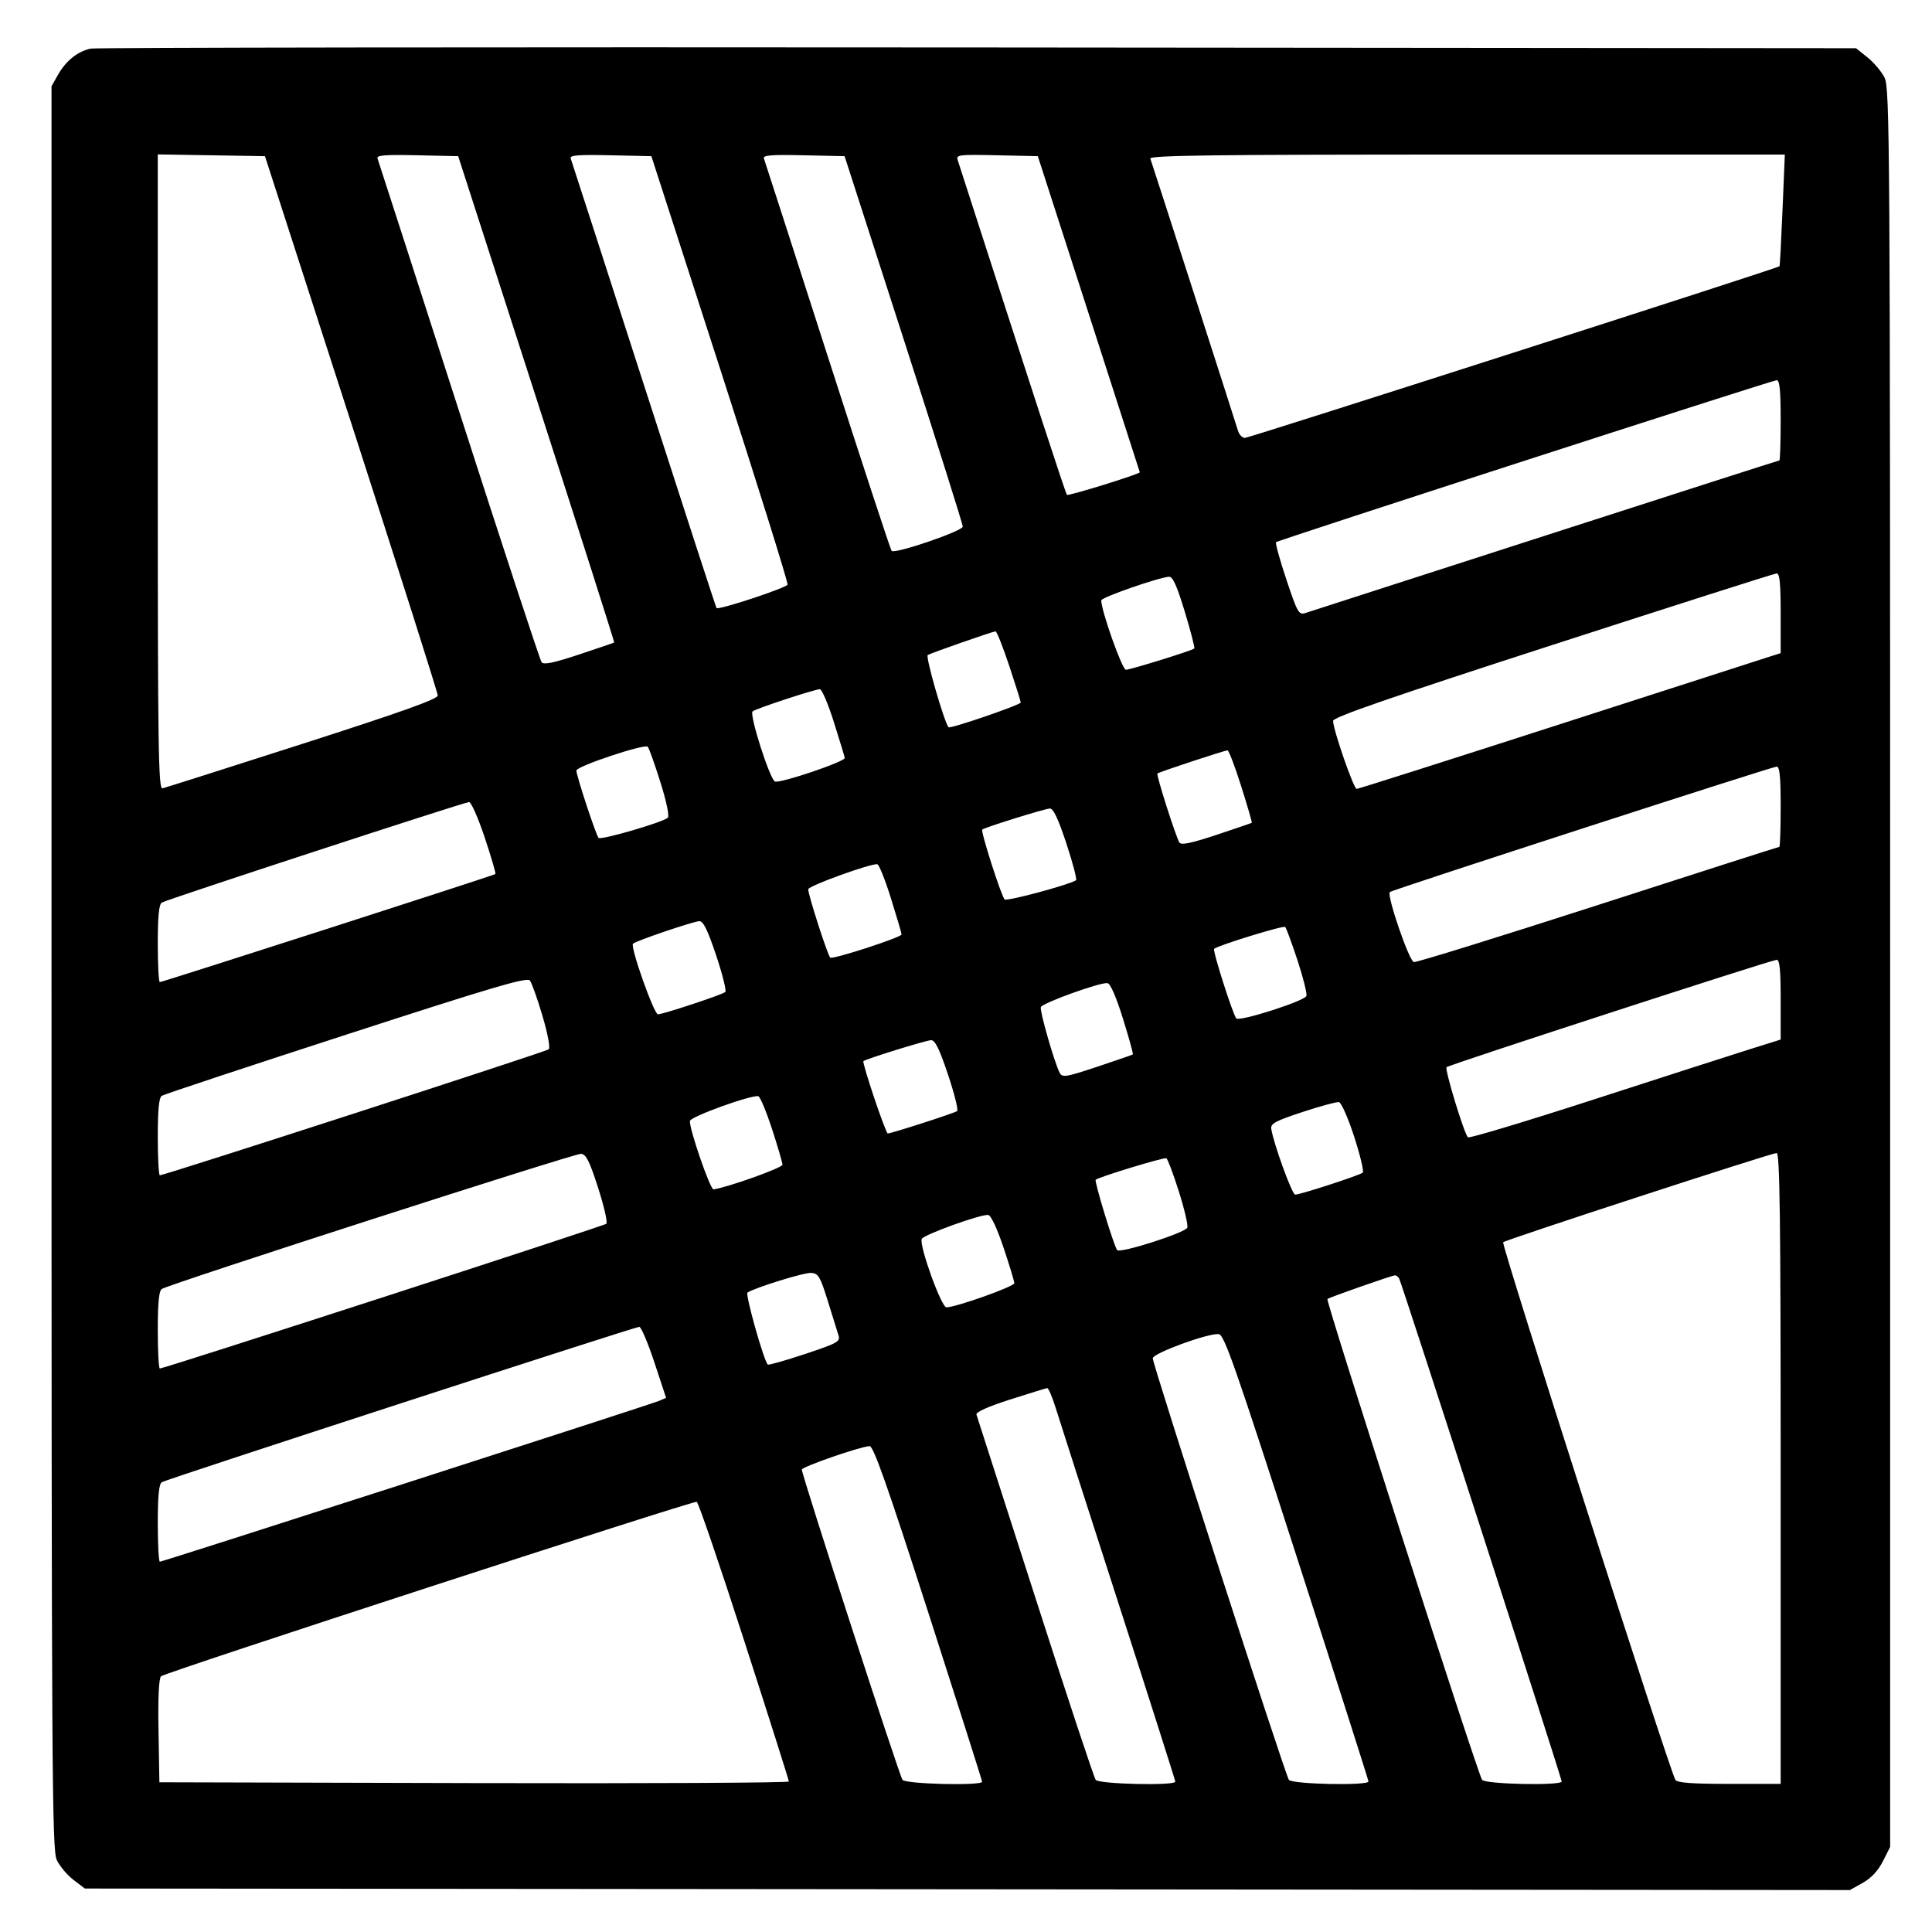
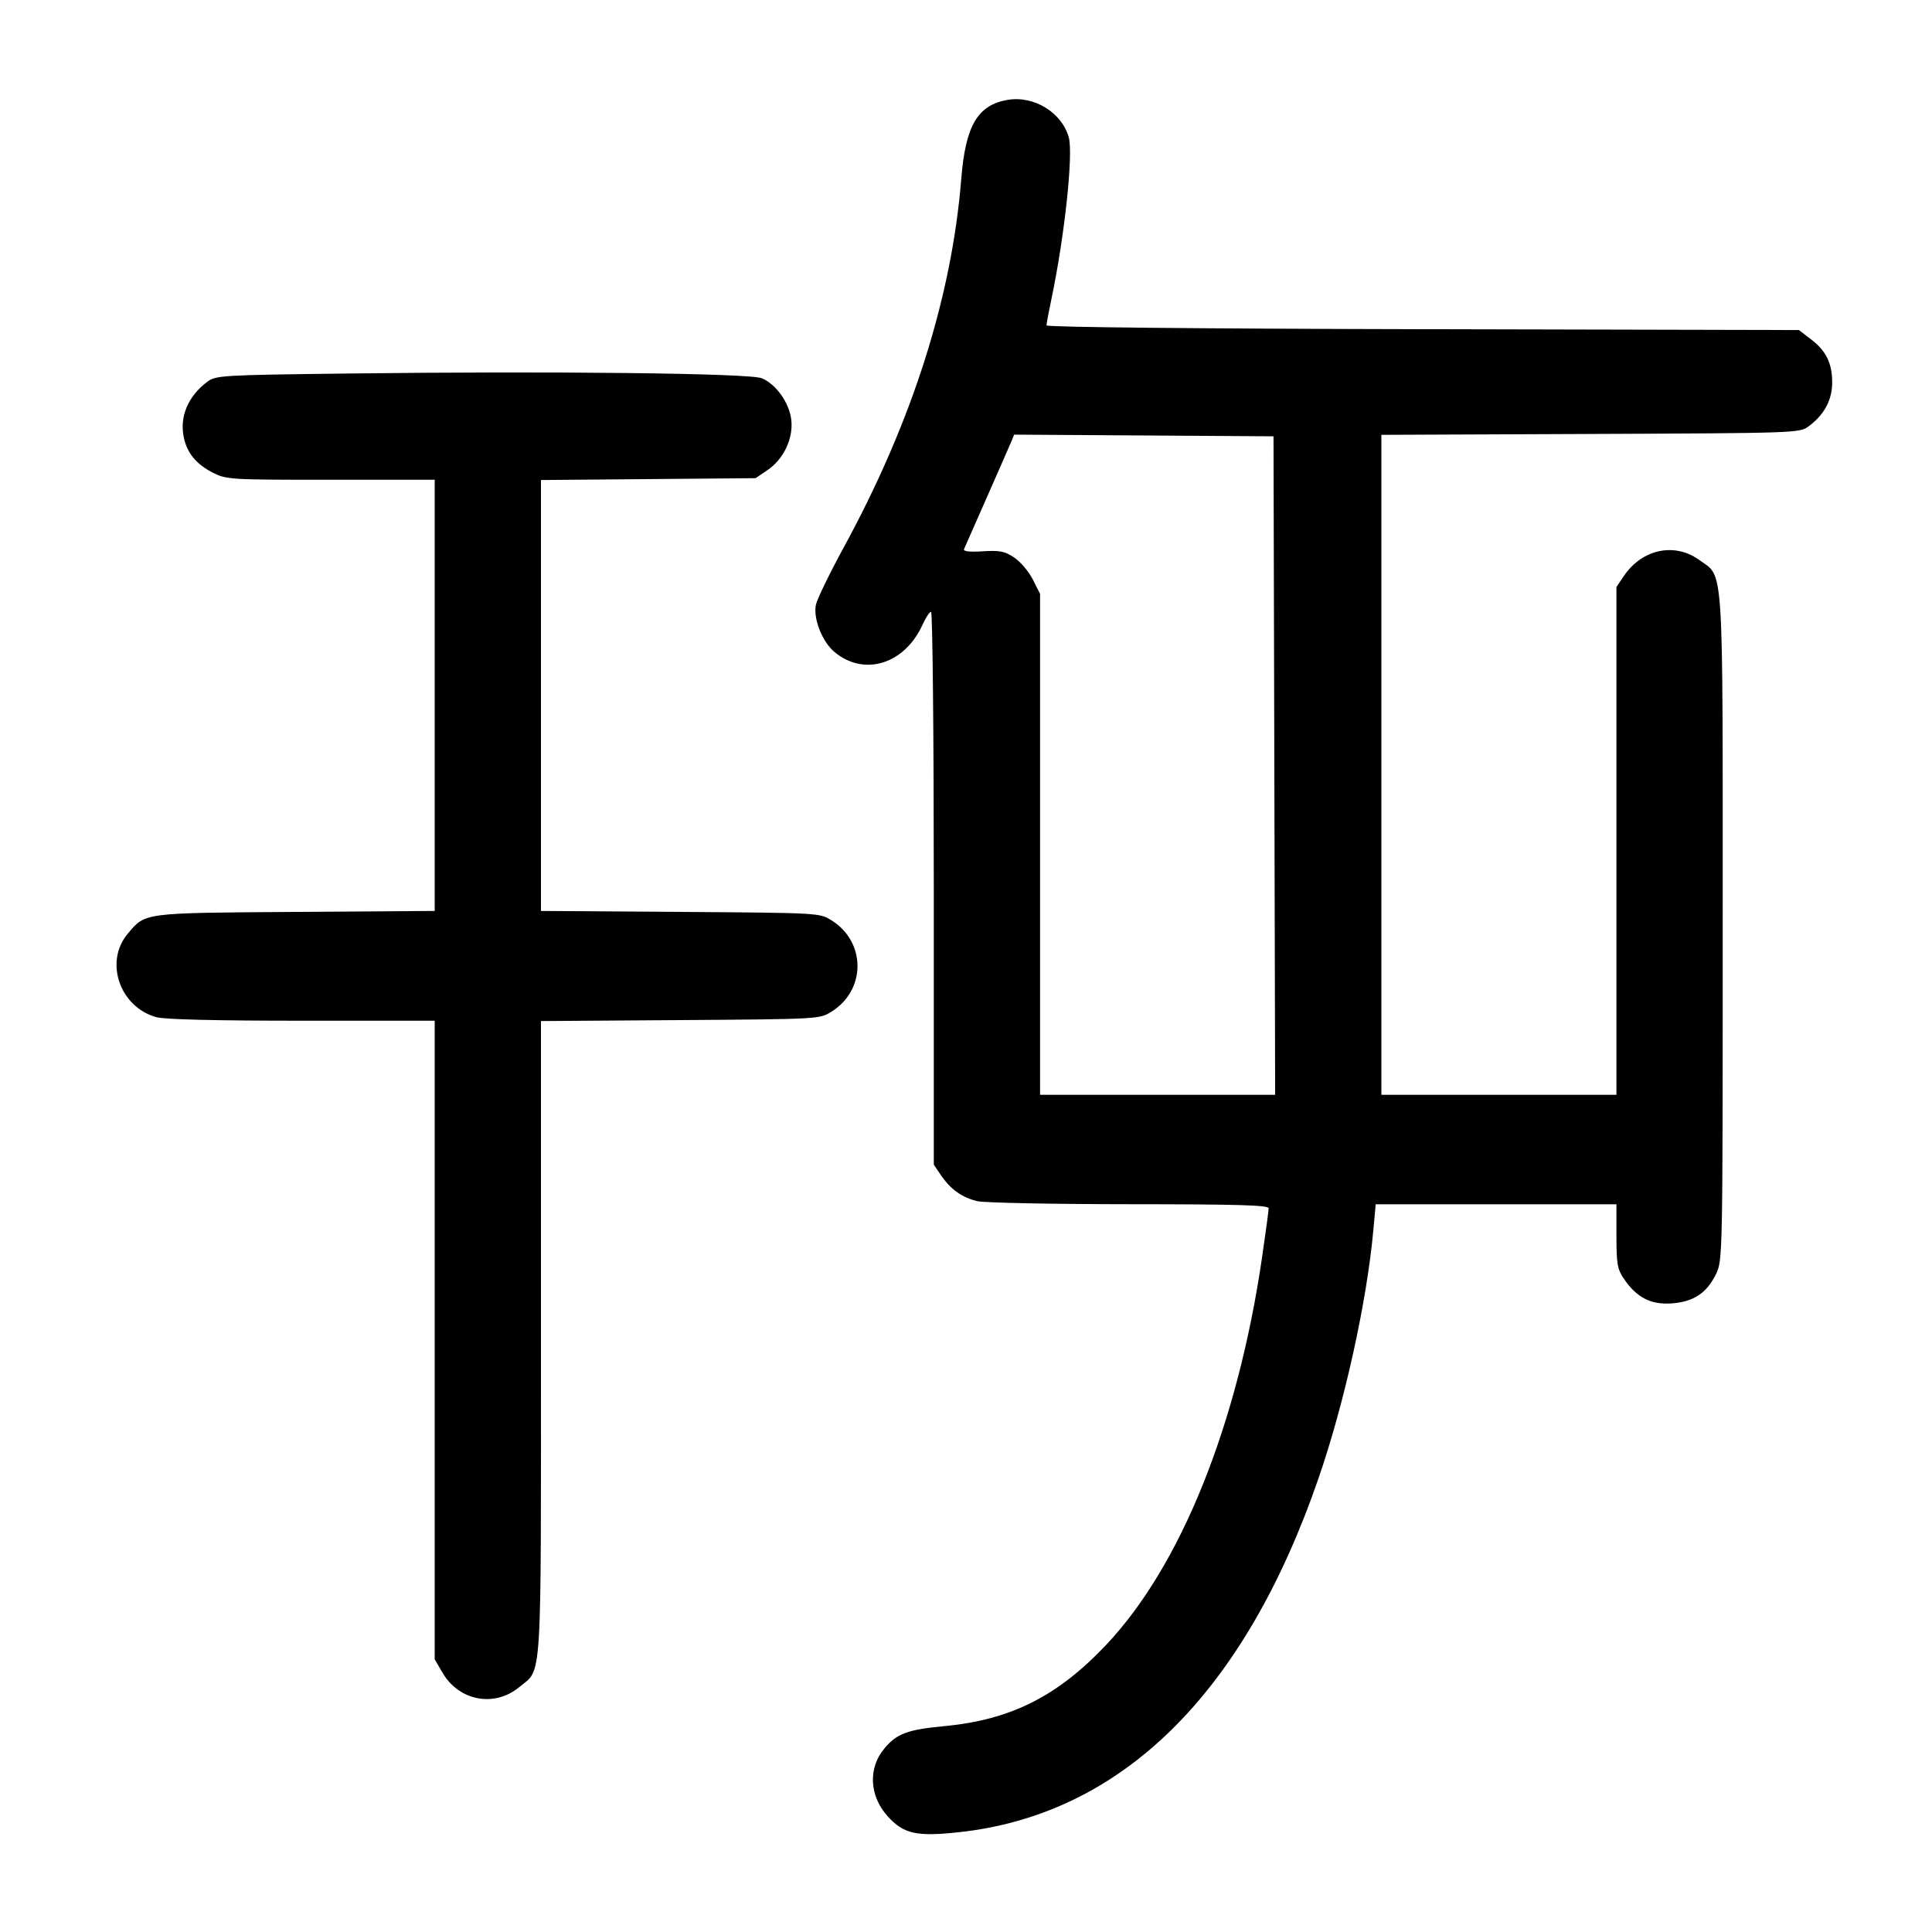
<svg xmlns="http://www.w3.org/2000/svg" width="1000" height="1000" viewBox="0 0 1000 1000" version="1.1" id="svg5">
-   <path d="M46.989 25.157 C 40.310 26.523,34.197 31.379,30.113 38.560 L 26.667 44.621 26.667 500.808 C 26.667 920.246,26.887 957.460,29.401 962.759 C 30.905 965.928,34.784 970.542,38.021 973.011 L 43.907 977.500 500.704 977.894 L 957.500 978.289 964.167 974.554 C 968.556 972.095,972.114 968.282,974.583 963.390 L 978.333 955.960 978.331 500.897 C 978.328 70.950,978.167 45.518,975.414 40.119 C 973.811 36.975,969.839 32.279,966.586 29.682 L 960.671 24.961 506.250 24.564 C 256.318 24.345,49.651 24.612,46.989 25.157 M181.859 219.167 C 206.453 295.250,226.582 358.625,226.591 360.000 C 226.602 361.829,207.802 368.541,156.574 385.000 C 118.056 397.375,85.445 407.742,84.104 408.039 C 81.978 408.509,81.667 387.576,81.667 244.249 L 81.667 79.919 109.405 80.376 L 137.143 80.833 181.859 219.167 M277.728 206.547 C 300.040 275.689,318.117 332.396,317.898 332.562 C 317.679 332.729,309.474 335.529,299.665 338.784 C 286.534 343.142,281.434 344.193,280.330 342.769 C 279.506 341.704,260.241 283.083,237.518 212.500 C 214.796 141.917,195.845 83.206,195.404 82.032 C 194.774 80.352,199.134 79.997,215.882 80.365 L 237.161 80.833 277.728 206.547 M372.709 190.833 C 392.266 251.333,407.986 301.628,407.641 302.599 C 407.037 304.302,371.955 315.880,370.879 314.732 C 370.587 314.421,353.665 262.417,333.274 199.167 C 312.883 135.917,295.840 83.206,295.401 82.032 C 294.774 80.352,299.134 79.997,315.878 80.365 L 337.151 80.833 372.709 190.833 M467.747 175.617 C 484.569 227.748,498.333 271.371,498.333 272.557 C 498.333 274.863,463.239 286.863,461.505 285.150 C 460.958 284.609,446.041 239.167,428.356 184.167 C 410.671 129.167,395.842 83.206,395.403 82.032 C 394.774 80.352,399.134 79.997,415.882 80.365 L 437.160 80.833 467.747 175.617 M563.548 162.500 C 578.054 207.417,589.940 244.292,589.961 244.446 C 590.086 245.344,552.968 256.857,552.252 256.141 C 551.550 255.439,536.468 209.227,495.701 82.866 C 494.811 80.110,496.254 79.932,515.959 80.366 L 537.175 80.833 563.548 162.500 M922.628 108.728 C 921.971 124.528,921.267 137.622,921.064 137.825 C 920.057 138.832,646.496 226.667,644.366 226.667 C 643.005 226.667,641.389 224.979,640.775 222.917 C 639.271 217.869,596.385 84.725,595.411 82.083 C 594.800 80.426,628.263 80.000,759.233 80.000 L 923.823 80.000 922.628 108.728 M921.667 217.500 C 921.667 228.958,921.365 238.333,920.996 238.333 C 920.627 238.333,866.065 255.850,799.746 277.258 C 733.427 298.667,677.550 316.695,675.575 317.321 C 672.260 318.370,671.510 317.035,665.819 299.957 C 662.428 289.782,660.020 281.092,660.466 280.645 C 661.518 279.593,916.839 196.977,919.583 196.800 C 921.146 196.700,921.667 201.873,921.667 217.500 M921.667 317.371 L 921.667 338.075 916.250 339.782 C 913.271 340.721,864.230 356.530,807.270 374.912 C 750.309 393.294,703.031 408.333,702.207 408.333 C 700.654 408.333,690.000 377.605,690.000 373.126 C 690.000 371.240,719.167 361.146,803.750 333.760 C 866.313 313.503,918.438 296.871,919.583 296.798 C 921.145 296.700,921.667 301.848,921.667 317.371 M613.267 316.695 C 616.328 326.795,618.532 335.336,618.166 335.676 C 617.006 336.754,585.059 346.667,582.745 346.667 C 580.850 346.667,570.000 316.095,570.000 310.757 C 570.000 309.224,599.561 298.919,605.101 298.520 C 607.010 298.383,609.185 303.223,613.267 316.695 M522.362 344.586 C 525.646 354.442,528.333 363.005,528.333 363.615 C 528.333 364.836,491.758 377.371,490.963 376.423 C 488.685 373.706,478.928 339.829,480.198 339.044 C 481.886 338.001,513.353 327.012,515.279 326.793 C 515.891 326.724,519.078 334.731,522.362 344.586 M431.609 373.750 C 434.573 383.146,437.111 391.490,437.249 392.292 C 437.573 394.174,403.892 405.571,401.133 404.512 C 398.505 403.504,387.752 369.885,389.526 368.223 C 390.966 366.874,421.385 356.841,424.360 356.734 C 425.384 356.697,428.646 364.354,431.609 373.750 M341.762 404.667 C 344.926 414.719,346.544 422.423,345.666 423.254 C 343.187 425.603,310.975 434.985,309.819 433.695 C 308.444 432.161,298.333 401.470,298.333 398.829 C 298.333 396.637,333.495 384.906,335.263 386.507 C 335.866 387.053,338.791 395.225,341.762 404.667 M642.441 406.944 C 645.683 417.180,648.147 425.699,647.917 425.876 C 647.688 426.053,639.446 428.871,629.603 432.138 C 616.606 436.452,611.370 437.543,610.480 436.123 C 608.601 433.126,598.375 401.069,599.075 400.370 C 599.806 399.638,633.631 388.469,635.358 388.389 C 636.013 388.358,639.200 396.708,642.441 406.944 M921.667 417.500 C 921.667 428.958,921.357 438.333,920.979 438.333 C 920.600 438.333,878.426 451.855,827.259 468.381 C 776.092 484.908,733.140 498.220,731.811 497.964 C 729.351 497.490,717.676 463.445,719.381 461.720 C 720.466 460.622,916.701 396.991,919.583 396.803 C 921.146 396.701,921.667 401.872,921.667 417.500 M250.868 433.438 C 254.247 443.579,256.747 452.116,256.423 452.408 C 255.655 453.100,84.100 508.333,82.719 508.333 C 82.140 508.333,81.667 499.378,81.667 488.432 C 81.667 474.391,82.277 468.133,83.741 467.182 C 86.082 465.660,239.760 415.381,242.779 415.149 C 243.849 415.067,247.489 423.297,250.868 433.438 M551.981 436.660 C 555.311 446.740,557.540 455.283,556.934 455.645 C 552.729 458.157,521.013 466.659,519.987 465.550 C 518.173 463.587,507.506 430.265,508.415 429.397 C 509.549 428.313,540.456 418.674,543.380 418.492 C 545.184 418.379,547.689 423.671,551.981 436.660 M461.204 465.129 C 464.190 474.683,466.641 483.025,466.650 483.666 C 466.671 485.142,431.316 496.647,429.744 495.675 C 428.539 494.930,418.333 463.286,418.333 460.295 C 418.333 458.543,451.264 446.637,454.136 447.351 C 455.037 447.575,458.217 455.575,461.204 465.129 M370.679 494.507 C 373.964 504.319,376.093 512.851,375.410 513.466 C 373.868 514.854,343.212 525.000,340.560 525.000 C 338.471 525.000,326.104 490.022,327.637 488.451 C 329.014 487.042,358.715 476.950,361.936 476.798 C 364.006 476.700,366.212 481.169,370.679 494.507 M671.616 497.140 C 674.566 506.109,676.619 514.387,676.178 515.536 C 675.172 518.157,641.546 528.917,639.911 527.141 C 638.163 525.241,627.523 491.905,628.415 491.119 C 630.468 489.309,664.308 478.891,665.209 479.792 C 665.783 480.365,668.666 488.171,671.616 497.140 M921.667 517.371 L 921.667 538.074 905.417 543.176 C 896.479 545.982,860.297 557.633,825.011 569.066 C 789.725 580.500,760.372 589.325,759.782 588.678 C 757.699 586.393,747.677 553.434,748.741 552.370 C 749.974 551.137,916.402 497.003,919.583 496.800 C 921.145 496.700,921.667 501.848,921.667 517.371 M280.784 525.812 C 283.528 535.105,284.880 542.373,284.006 543.136 C 282.605 544.359,85.118 608.333,82.744 608.333 C 82.152 608.333,81.667 599.378,81.667 588.432 C 81.667 574.360,82.276 568.135,83.746 567.182 C 84.890 566.440,127.828 552.203,179.163 535.543 C 255.640 510.724,272.821 505.663,274.278 507.527 C 275.256 508.778,278.183 517.006,280.784 525.812 M581.247 527.257 C 584.345 537.204,586.644 545.535,586.356 545.771 C 586.069 546.006,577.769 548.875,567.912 552.147 C 551.632 557.550,549.853 557.839,548.501 555.298 C 545.841 550.297,538.077 523.269,538.735 521.296 C 539.440 519.179,569.413 508.375,573.224 508.864 C 574.722 509.056,577.720 515.928,581.247 527.257 M490.679 556.174 C 493.964 565.986,496.093 574.494,495.410 575.082 C 494.247 576.081,461.429 586.667,459.495 586.667 C 458.411 586.667,446.083 550.009,446.911 549.247 C 448.143 548.112,479.296 538.464,481.936 538.400 C 483.990 538.351,486.248 542.941,490.679 556.174 M399.573 584.300 C 402.547 593.393,404.984 601.749,404.990 602.868 C 404.998 604.455,376.773 614.543,369.324 615.616 C 367.607 615.863,356.550 583.737,357.125 580.172 C 357.484 577.945,388.891 566.605,392.500 567.400 C 393.417 567.602,396.600 575.207,399.573 584.300 M700.908 588.299 C 704.021 597.905,706.028 606.293,705.367 606.938 C 704.006 608.268,673.103 618.333,670.382 618.333 C 668.775 618.333,659.222 592.055,658.004 584.286 C 657.579 581.577,660.120 580.208,674.167 575.577 C 683.333 572.555,691.827 570.252,693.041 570.458 C 694.255 570.664,697.795 578.693,700.908 588.299 M309.592 614.833 C 312.659 624.366,314.567 632.729,313.834 633.418 C 312.594 634.583,85.085 708.333,82.733 708.333 C 82.146 708.333,81.667 699.378,81.667 688.432 C 81.667 674.375,82.277 668.134,83.744 667.182 C 87.789 664.556,297.551 596.921,300.758 597.208 C 303.357 597.441,305.147 601.012,309.592 614.833 M921.667 760.000 L 921.667 923.333 895.098 923.333 C 875.674 923.333,868.167 922.773,867.182 921.250 C 864.307 916.809,776.936 644.100,778.031 642.988 C 779.305 641.694,916.219 597.022,919.583 596.802 C 921.237 596.695,921.667 630.372,921.667 760.000 M610.166 616.679 C 613.048 625.769,615.019 634.212,614.548 635.442 C 613.541 638.066,579.786 648.868,578.237 647.062 C 576.647 645.208,566.339 611.439,567.123 610.655 C 568.519 609.259,602.547 598.897,603.714 599.512 C 604.381 599.864,607.285 607.589,610.166 616.679 M519.435 645.769 C 522.496 654.901,525.000 663.179,525.000 664.165 C 525.000 665.915,494.771 676.667,489.852 676.667 C 487.252 676.667,475.816 645.051,477.063 641.310 C 477.769 639.194,507.727 628.370,511.518 628.862 C 512.917 629.043,516.125 635.895,519.435 645.769 M428.451 673.333 C 430.864 681.125,433.353 689.116,433.982 691.092 C 435.036 694.408,433.706 695.155,416.624 700.848 C 406.449 704.238,397.799 706.688,397.402 706.291 C 395.278 704.167,385.614 669.817,386.915 669.013 C 391.345 666.275,416.405 658.557,419.948 658.839 C 423.585 659.129,424.572 660.812,428.451 673.333 M724.163 661.661 C 725.370 663.614,808.302 920.243,808.321 922.083 C 808.344 924.346,768.908 923.549,767.127 921.250 C 764.920 918.401,686.097 673.348,687.073 672.371 C 687.863 671.582,719.858 660.360,721.985 660.126 C 722.618 660.057,723.599 660.748,724.163 661.661 M338.679 705.089 L 344.765 723.512 341.133 725.084 C 336.713 726.997,84.258 808.333,82.741 808.333 C 82.150 808.333,81.667 799.378,81.667 788.432 C 81.667 774.378,82.277 768.134,83.743 767.182 C 86.018 765.704,328.104 686.935,330.880 686.769 C 331.822 686.713,335.331 694.957,338.679 705.089 M671.199 805.833 C 691.607 869.083,708.312 921.396,708.319 922.083 C 708.345 924.347,668.908 923.549,667.132 921.250 C 665.231 918.789,596.667 706.470,596.667 703.045 C 596.667 700.471,625.174 690.020,630.796 690.533 C 633.640 690.792,639.174 706.585,671.199 805.833 M546.423 728.750 C 548.196 734.479,562.851 780.083,578.990 830.092 C 595.129 880.101,608.333 921.539,608.333 922.176 C 608.333 924.376,568.862 923.490,567.131 921.250 C 566.245 920.104,552.151 877.542,535.810 826.667 C 519.469 775.792,505.788 733.273,505.408 732.180 C 504.971 730.923,511.350 728.070,522.776 724.410 C 532.707 721.229,541.366 718.560,542.016 718.480 C 542.667 718.399,544.650 723.021,546.423 728.750 M480.504 834.721 C 495.810 882.234,508.333 921.609,508.333 922.221 C 508.333 924.391,468.840 923.460,467.132 921.250 C 465.497 919.134,414.976 763.427,415.029 760.670 C 415.058 759.206,444.928 748.838,450.087 748.502 C 452.068 748.373,459.202 768.597,480.504 834.721 M385.197 849.238 C 397.903 888.615,408.307 921.400,408.316 922.092 C 408.326 922.784,335.021 923.159,245.417 922.925 L 82.500 922.500 82.040 895.960 C 81.741 878.773,82.206 868.794,83.358 867.642 C 85.278 865.722,358.205 776.833,360.631 777.338 C 361.436 777.506,372.491 809.861,385.197 849.238 " stroke="none" fill-rule="evenodd" fill="#000000" />
+   <path d="M521.562 51.690 C 506.023 54.351,499.758 65.000,497.553 92.500 C 492.616 154.053,472.015 218.637,436.626 283.504 C 429.323 296.890,422.873 310.216,422.293 313.119 C 420.877 320.200,425.571 332.115,431.862 337.409 C 447.197 350.313,468.262 343.820,477.496 323.343 C 479.152 319.671,481.142 316.667,481.920 316.667 C 482.697 316.667,483.333 381.056,483.333 459.754 L 483.333 602.840 487.083 608.350 C 492.070 615.677,498.019 619.895,505.962 621.738 C 509.558 622.571,544.938 623.272,584.583 623.294 C 641.123 623.325,656.665 623.783,656.658 625.417 C 656.653 626.563,655.114 638.000,653.238 650.833 C 640.559 737.562,611.209 810.488,572.507 851.418 C 547.338 878.037,523.153 890.189,488.884 893.436 C 469.669 895.257,464.266 897.263,457.765 904.989 C 449.241 915.119,449.931 929.557,459.440 940.084 C 467.684 949.208,474.376 950.720,496.143 948.377 C 580.471 939.298,644.020 876.770,682.518 765.000 C 696.014 725.816,707.495 673.714,710.888 636.250 L 712.058 623.333 774.362 623.333 L 836.667 623.333 836.667 639.754 C 836.667 654.073,837.152 656.893,840.456 661.797 C 847.025 671.544,854.412 675.394,865.109 674.647 C 876.541 673.848,883.416 669.325,888.190 659.462 C 891.645 652.325,891.667 651.233,891.667 480.341 C 891.667 287.317,892.425 299.192,879.501 289.830 C 866.753 280.595,849.884 284.212,840.456 298.203 L 836.667 303.826 836.667 435.246 L 836.667 566.667 775.833 566.667 L 715.000 566.667 715.000 395.869 L 715.000 225.071 823.212 224.619 C 930.044 224.172,931.484 224.122,936.129 220.680 C 944.227 214.679,948.333 207.049,948.333 198.004 C 948.333 187.944,945.193 181.588,937.215 175.503 L 931.093 170.833 736.380 170.396 C 618.921 170.133,541.667 169.349,541.667 168.422 C 541.667 167.576,542.815 161.426,544.218 154.755 C 551.025 122.395,555.597 79.803,553.197 71.109 C 549.651 58.268,535.146 49.364,521.562 51.690 M179.703 193.333 C 114.512 194.135,111.730 194.299,107.306 197.603 C 97.332 205.053,92.859 215.666,95.142 226.462 C 96.840 234.490,101.588 240.267,110.034 244.583 C 117.197 248.243,118.665 248.333,171.186 248.333 L 225.000 248.333 225.000 359.918 L 225.000 471.503 152.917 472.001 C 73.431 472.551,75.375 472.298,66.098 483.323 C 53.920 497.795,61.939 521.218,80.871 526.474 C 85.212 527.679,111.232 528.318,156.250 528.324 L 225.000 528.333 225.000 693.604 L 225.000 858.874 229.143 865.943 C 237.615 880.400,255.912 883.825,268.637 873.336 C 280.766 863.338,280.000 875.508,280.000 692.747 L 280.000 528.497 352.083 527.999 C 423.993 527.501,424.182 527.491,430.333 523.666 C 448.340 512.469,448.340 487.531,430.333 476.334 C 424.182 472.509,423.993 472.499,352.083 472.001 L 280.000 471.503 280.000 359.982 L 280.000 248.461 335.542 247.981 L 391.084 247.500 397.233 243.333 C 405.578 237.680,410.659 227.002,409.576 217.397 C 408.578 208.542,401.768 198.902,394.309 195.785 C 388.047 193.169,287.006 192.014,179.703 193.333 M659.591 396.250 L 660.016 566.667 599.175 566.667 L 538.333 566.667 538.333 437.020 L 538.333 307.373 534.583 299.950 C 532.521 295.867,528.208 290.768,525.000 288.617 C 520.060 285.307,517.563 284.807,508.700 285.353 C 501.810 285.777,498.486 285.400,498.973 284.249 C 499.379 283.287,504.682 271.250,510.757 257.500 C 516.833 243.750,522.510 230.804,523.375 228.731 L 524.946 224.962 592.056 225.398 L 659.167 225.833 659.591 396.250 " stroke="none" fill-rule="evenodd" fill="black" />
</svg>
